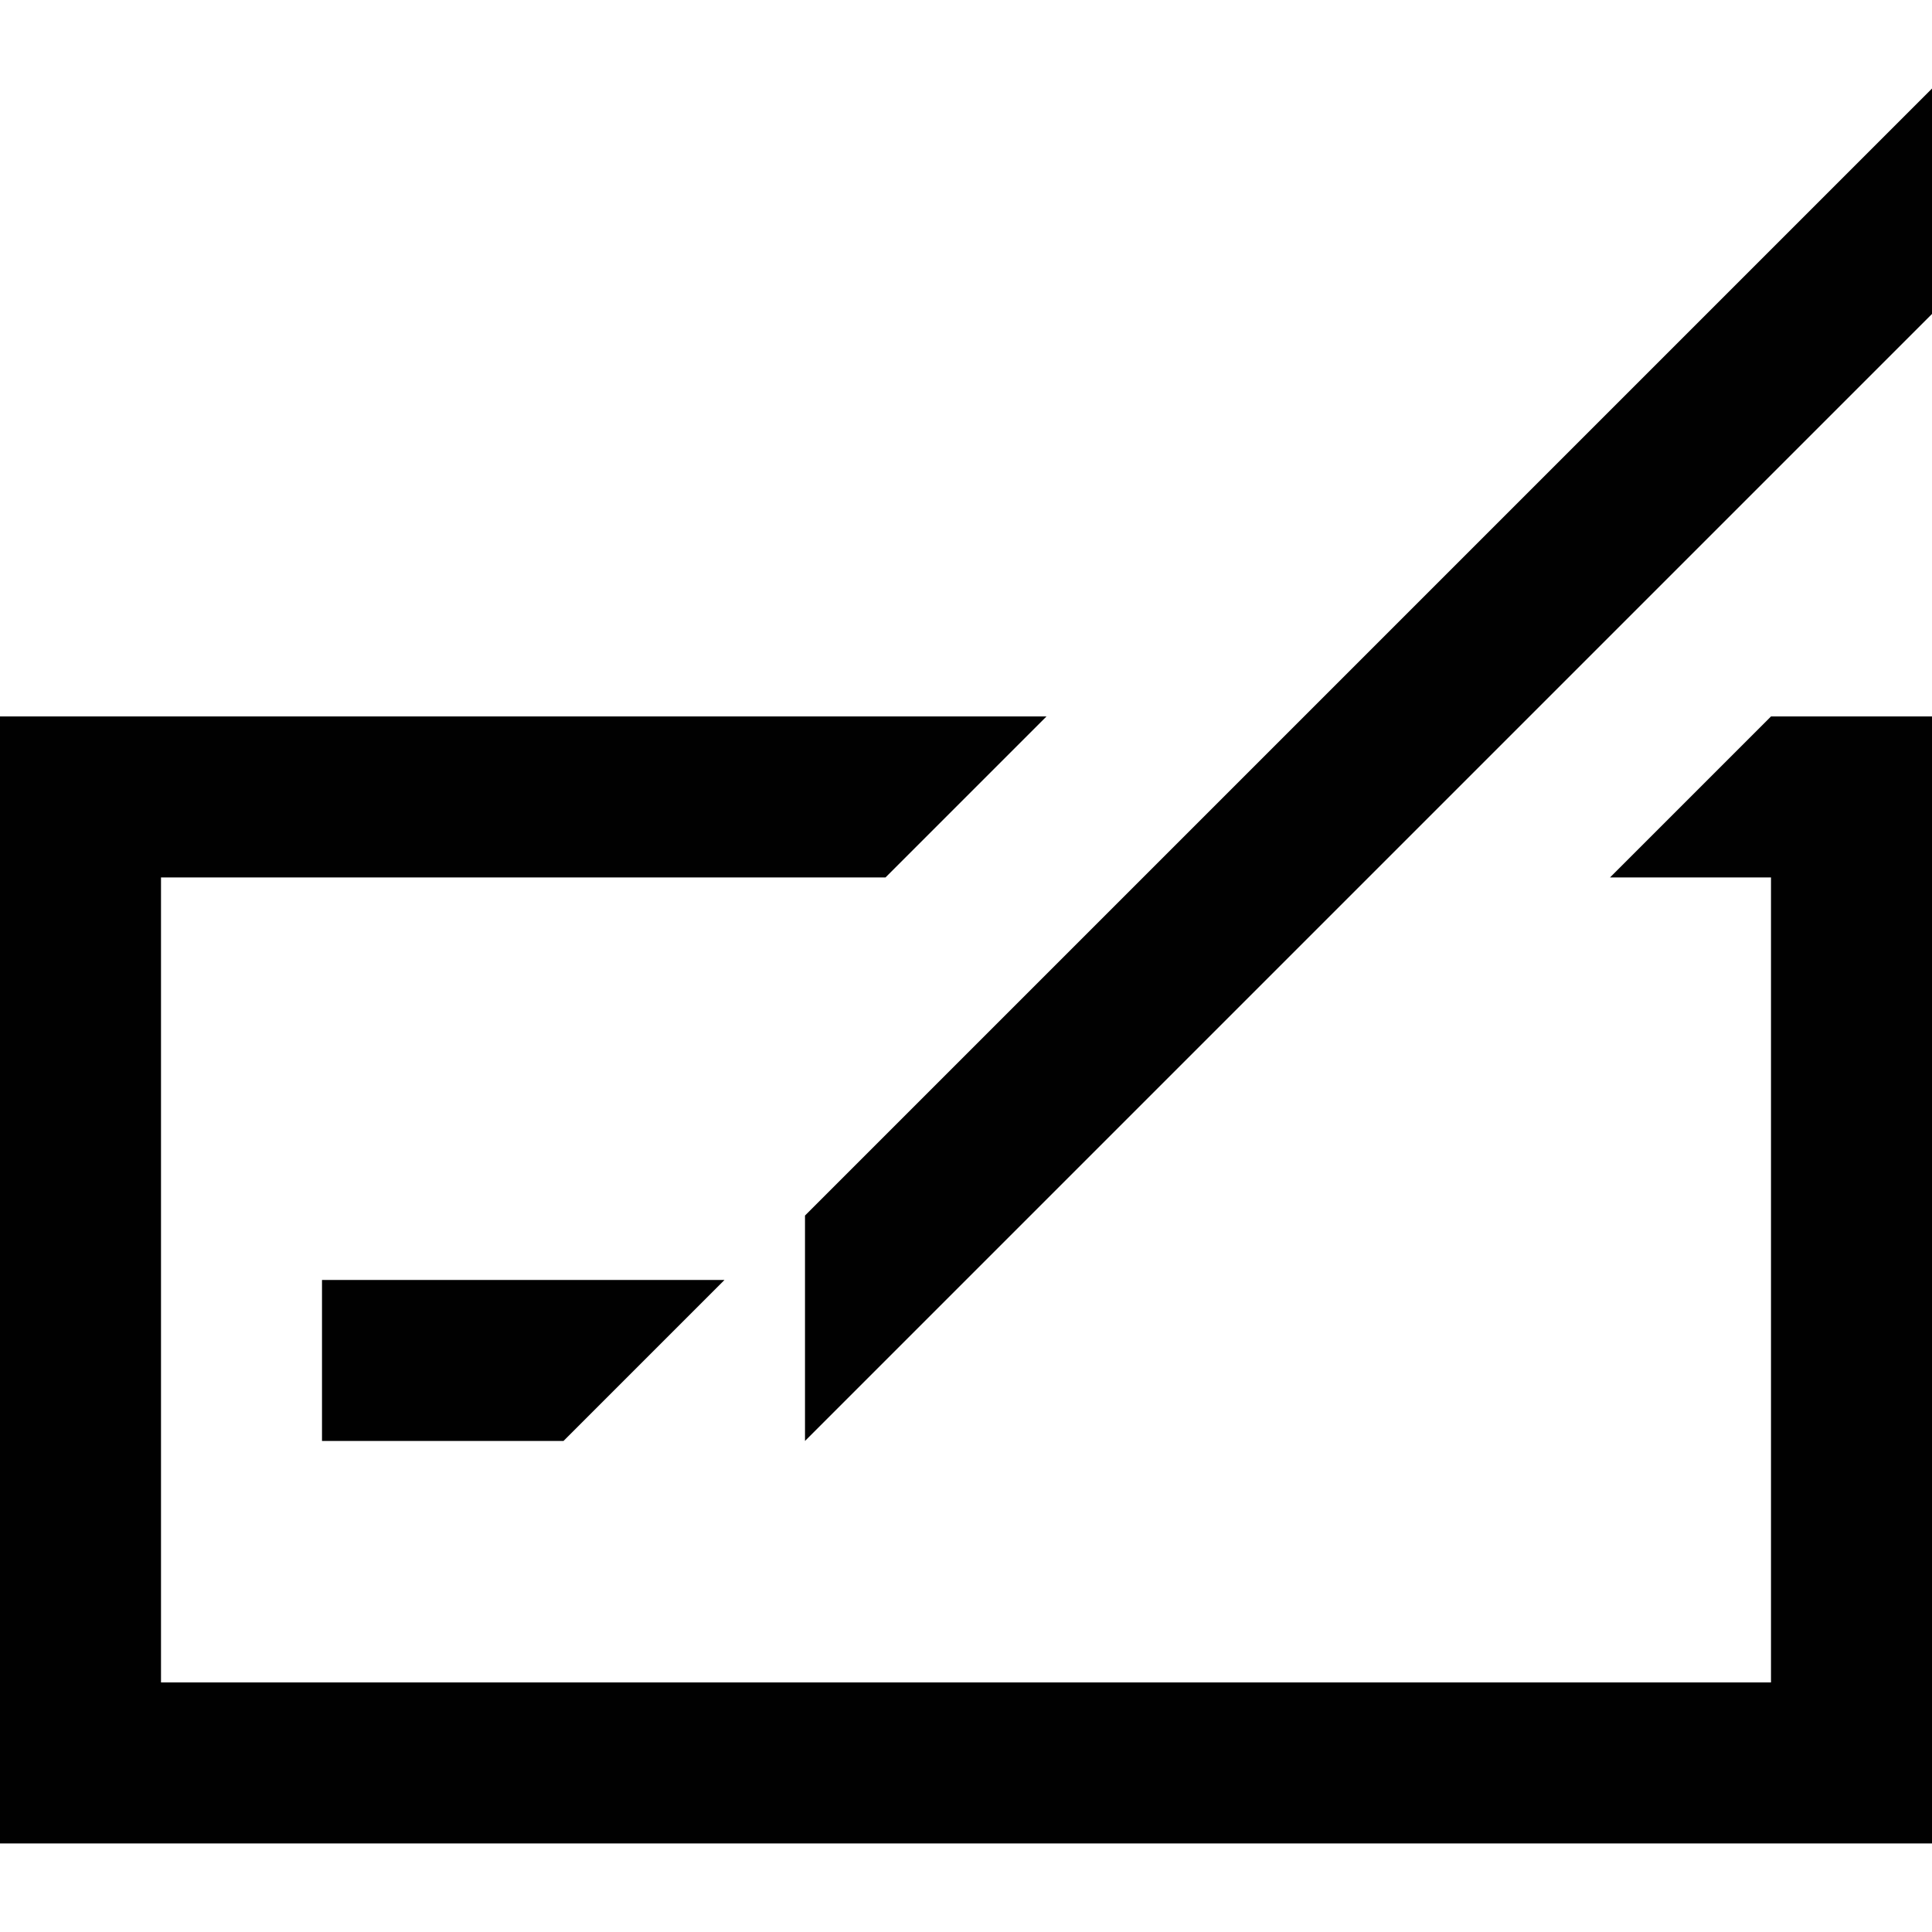
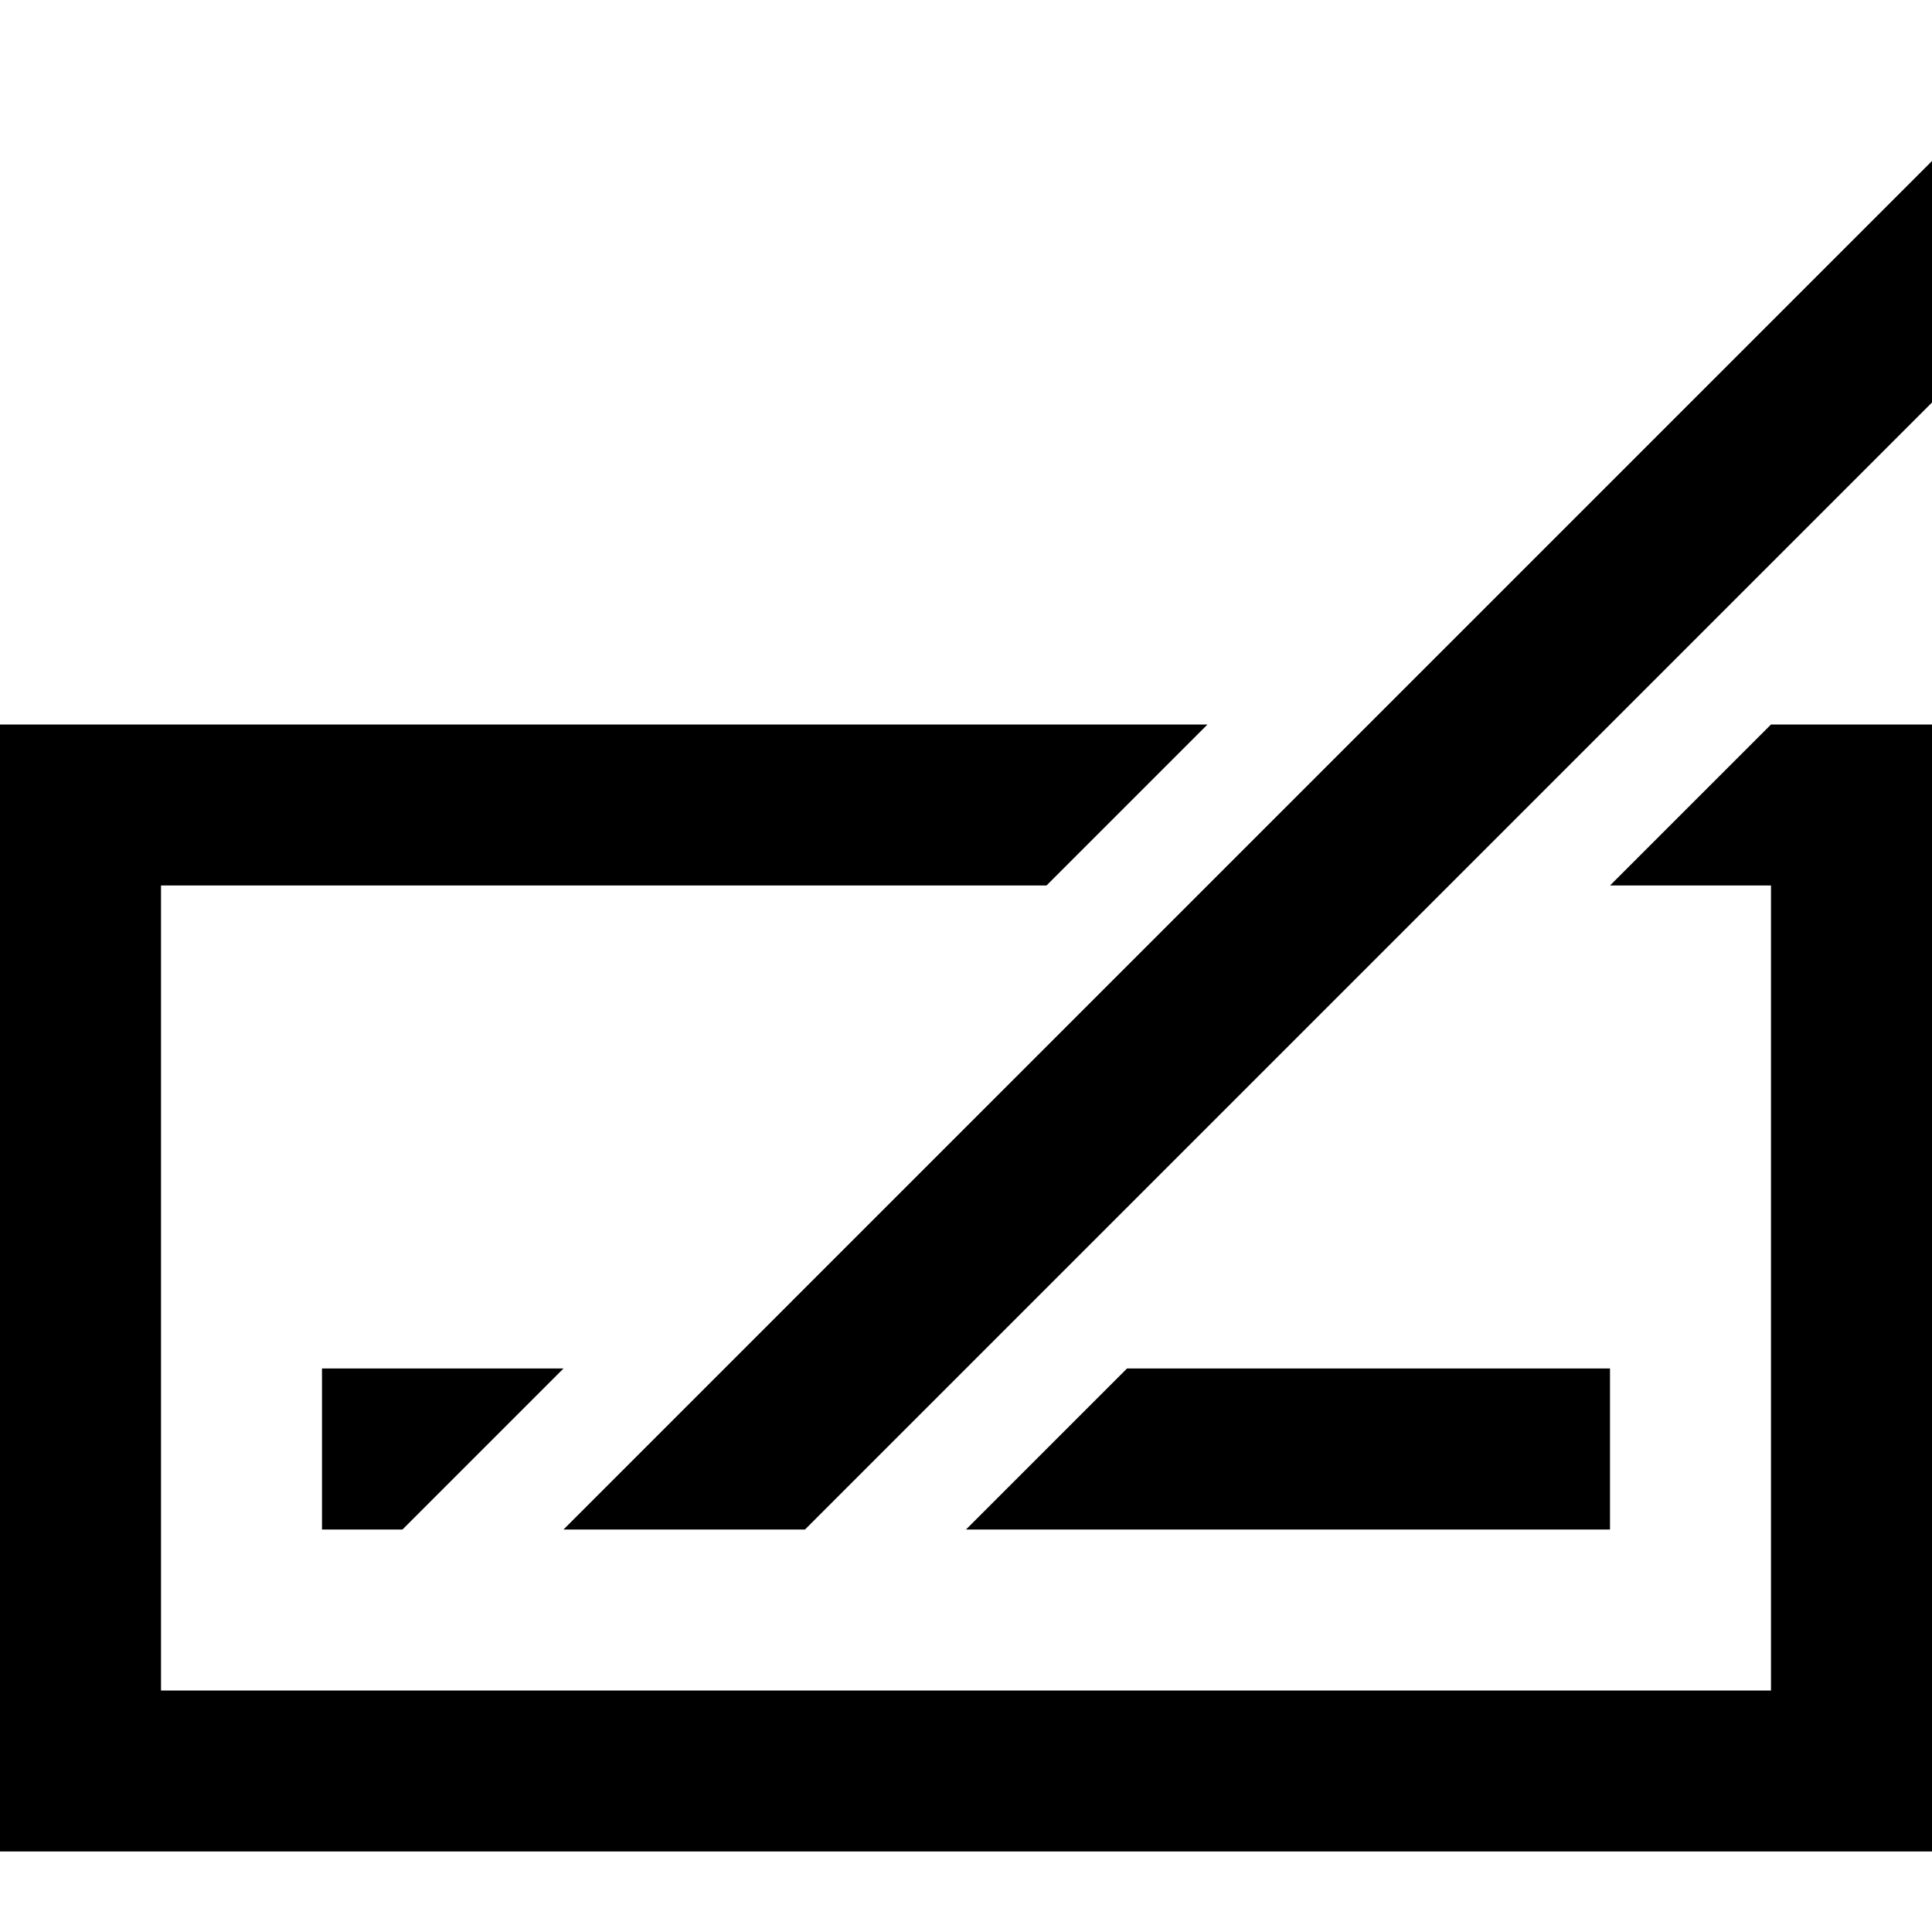
- <svg xmlns="http://www.w3.org/2000/svg" version="1.1" id="Signature" x="0px" y="0px" viewBox="0 0 24 24" style="enable-background:new 0 0 24 24;" xml:space="preserve">
-   <style type="text/css">
- 	.st0{fill:#010101;}
- </style>
-   <path id="Signature_00000026128276806746170290000008925561680340855945_" class="st0" d="M10,15.1v2.8l14-14V1.1L10,15.1z M7,17.9  l2-2H4v2H7z M20,10.9h2v10H2v-10h9l2-2H0v14h24v-14h-2L20,10.9z" />
+ <svg xmlns="http://www.w3.org/2000/svg" id="widgets" width="24" height="24" viewBox="0 0 24 24">
+   <path id="signature" d="M22,9h2v14H0V9H15l-2,2H2v10H22V11h-2l2-2Zm-8,8l-2,2h8v-2h-6Zm-9,2l2-2h-3v2h1Zm2,0h3L24,5V2L7,19Z" />
</svg>
